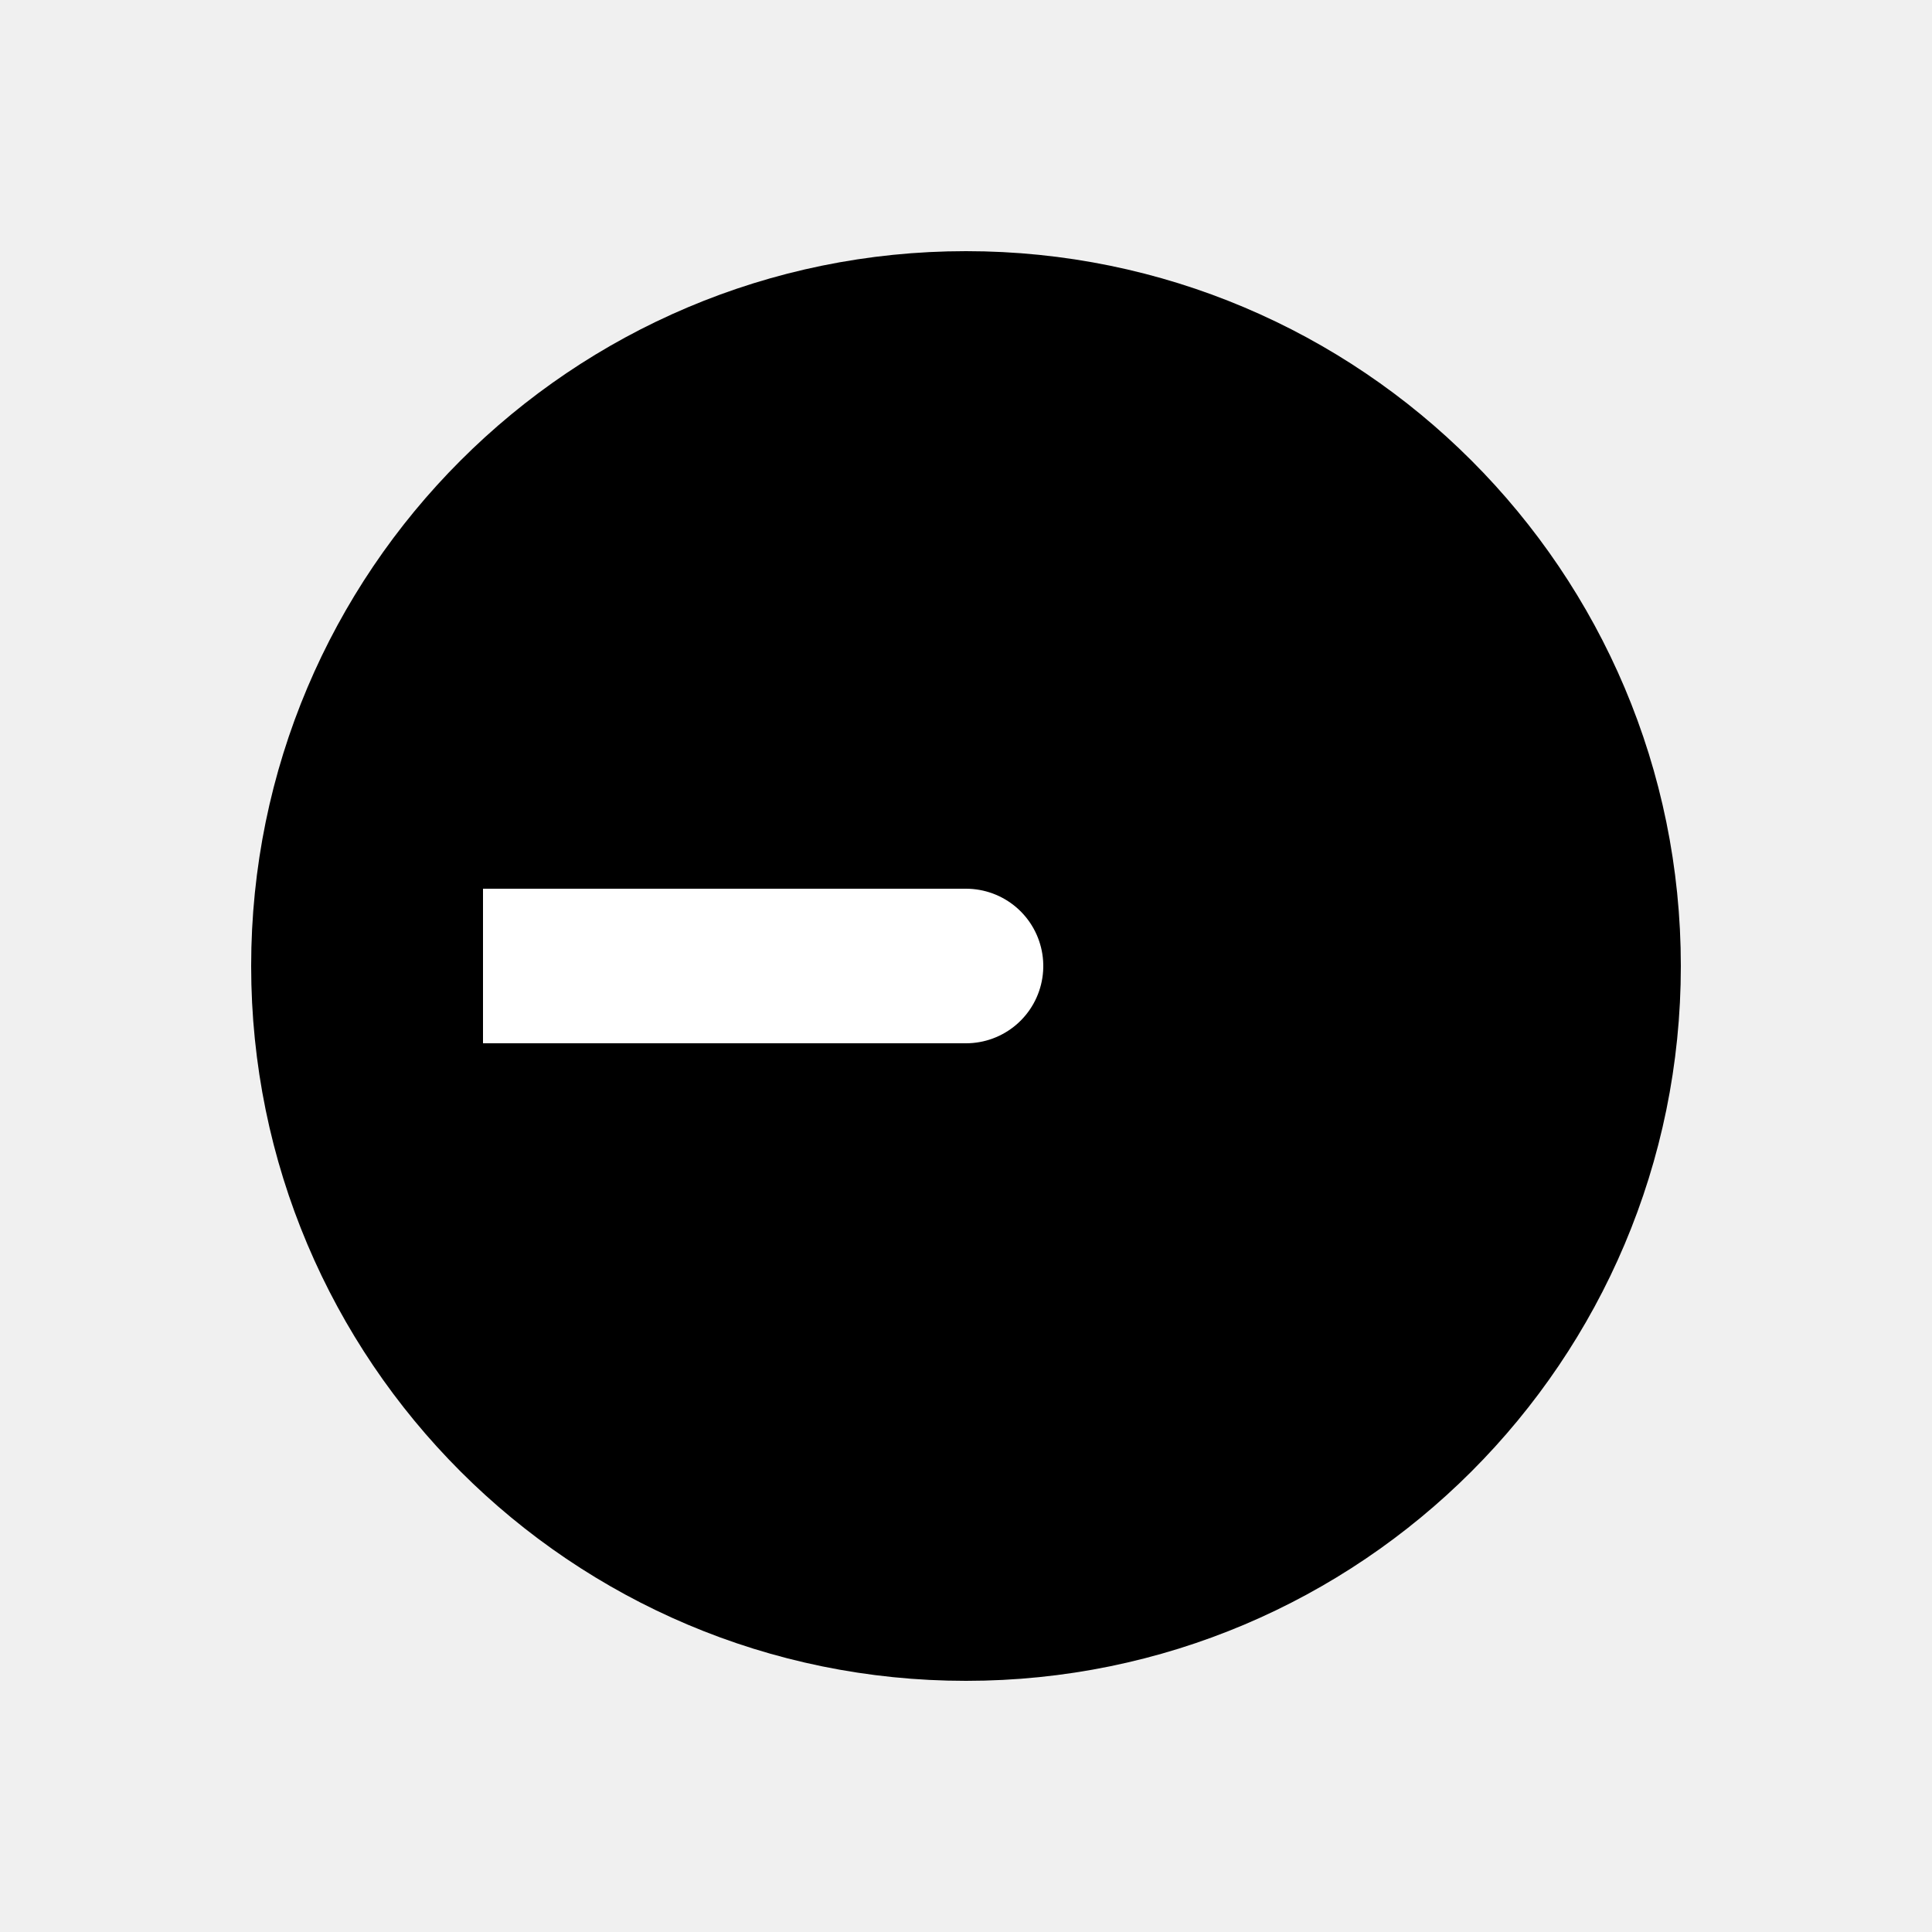
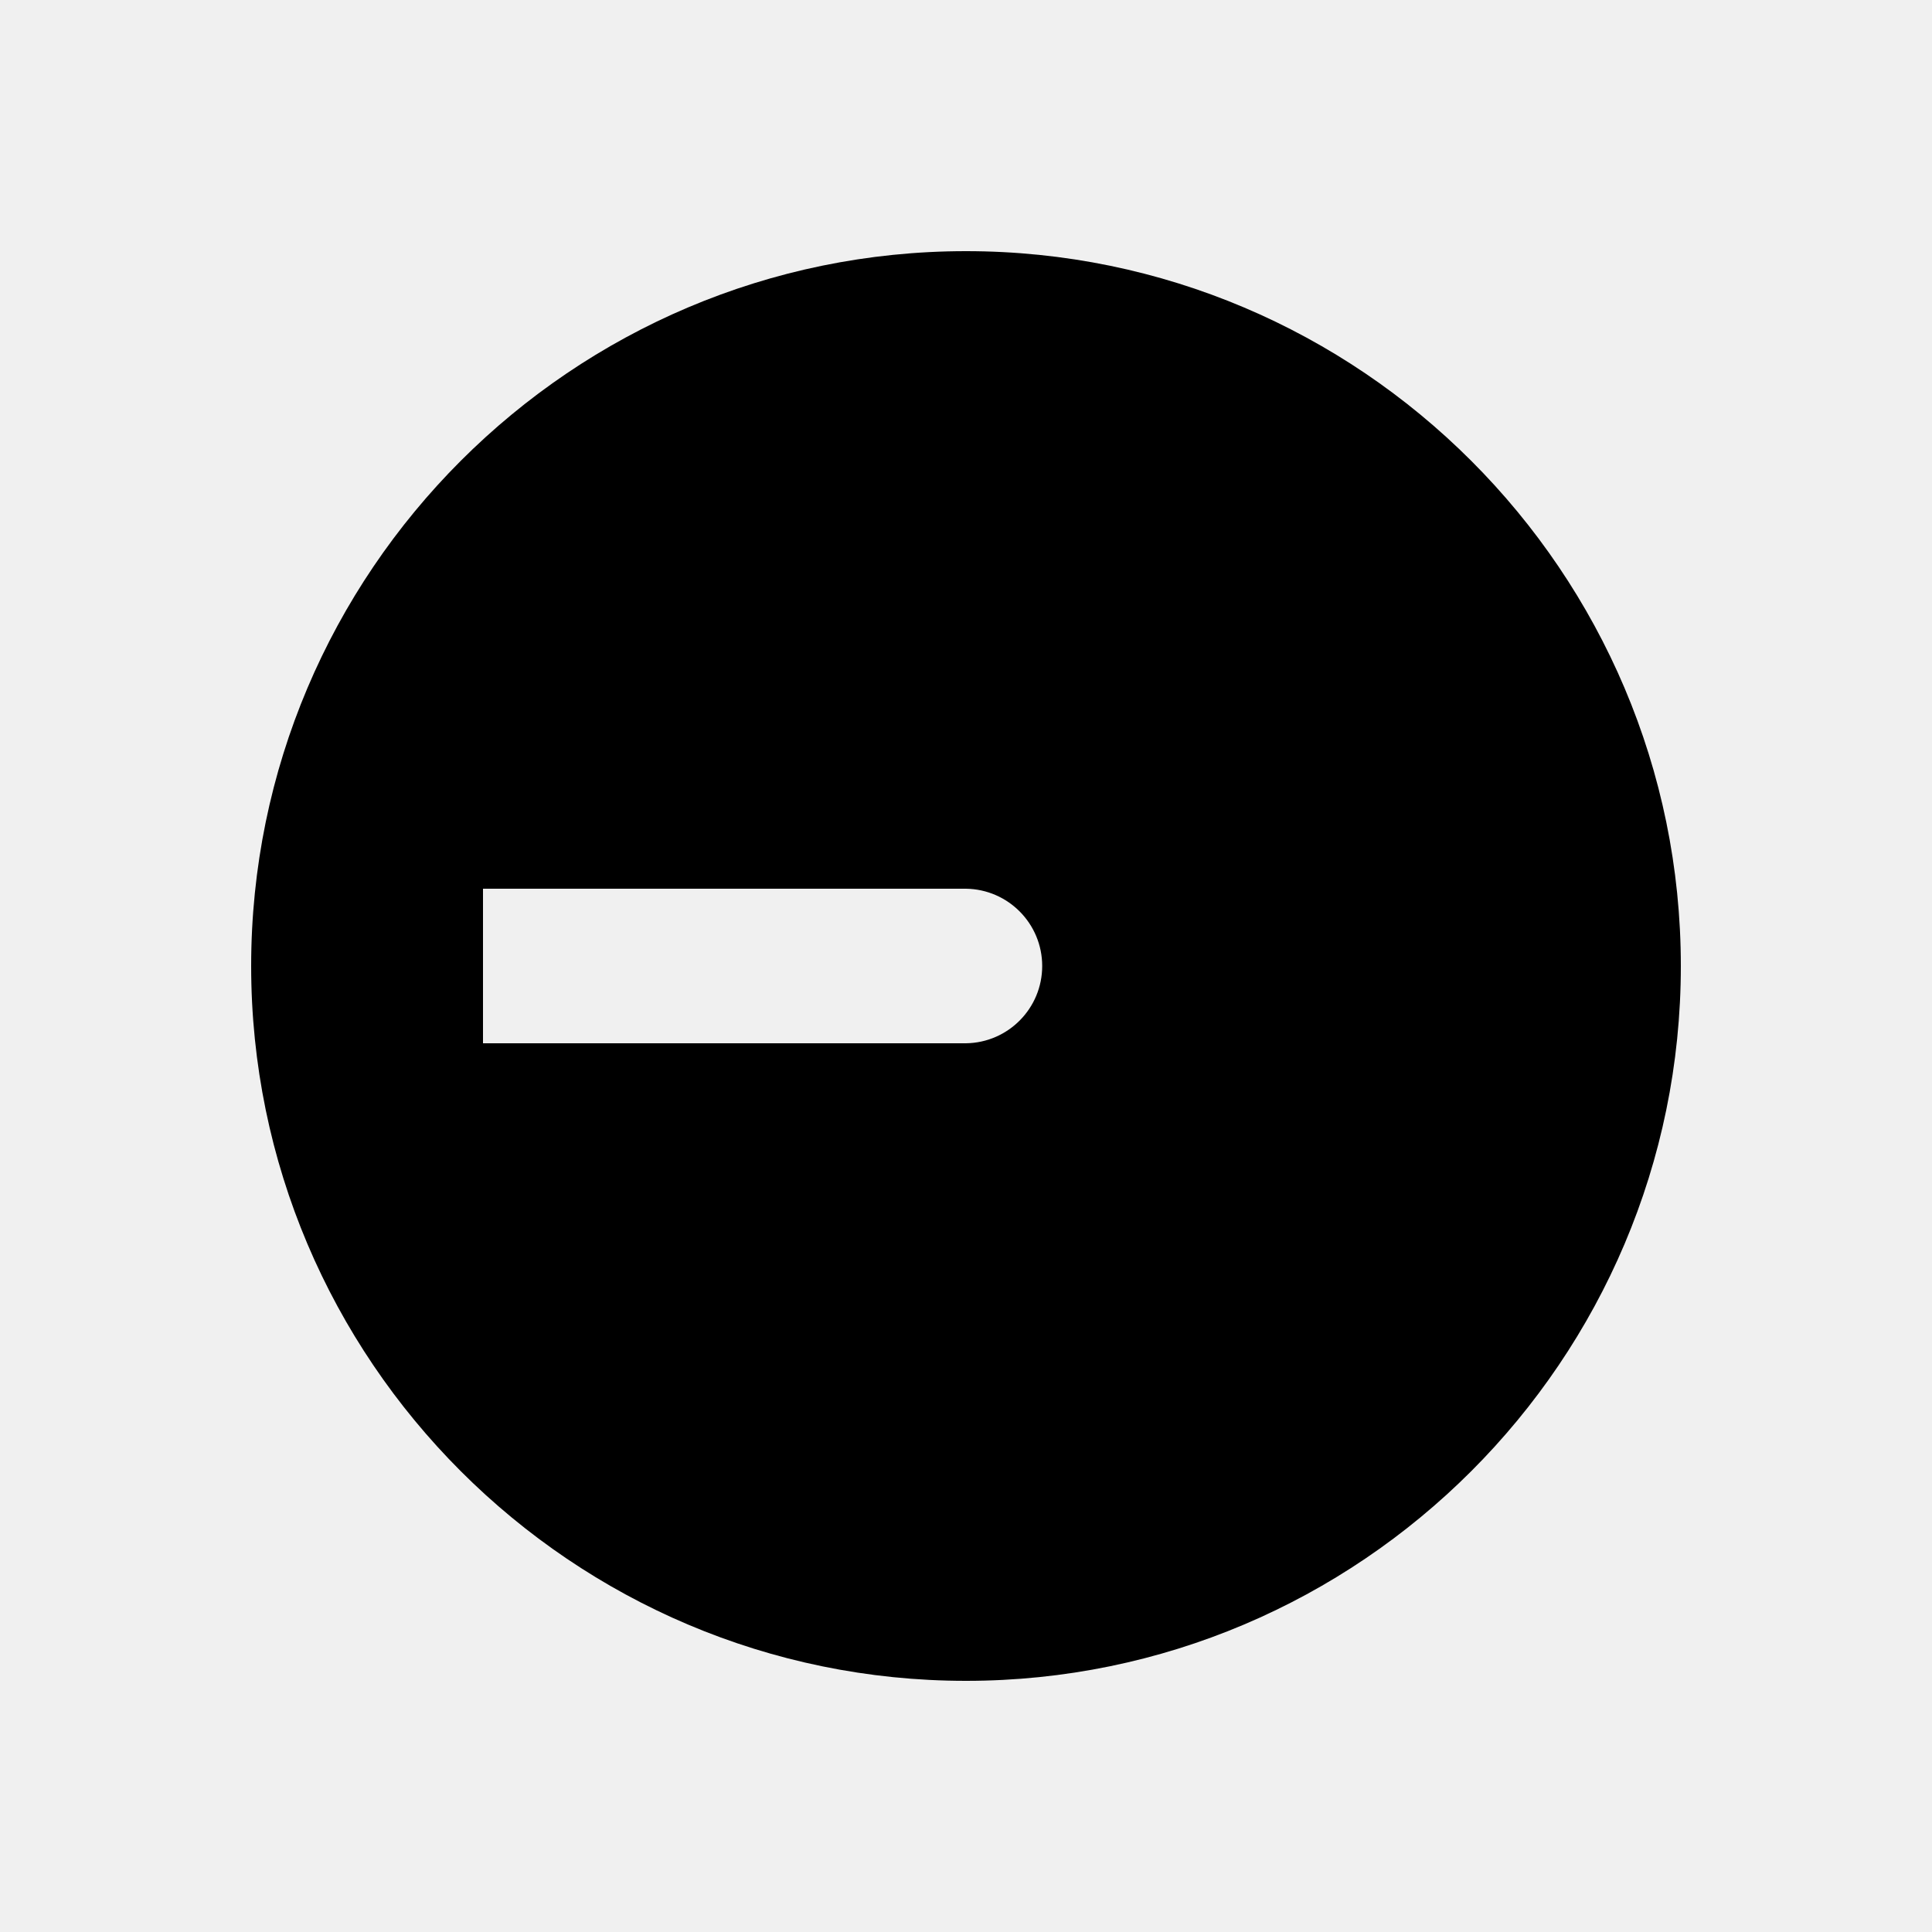
<svg xmlns="http://www.w3.org/2000/svg" height="1000" width="1000" version="1.1" id="h00m00" viewBox="0 0 1000 1000">
-   <g id="container">
-     <circle style="fill:#000000;stroke:#000000;stroke-width:60" id="frame" cx="500" cy="500" r="340" />
-     <g transform="translate(500,500) rotate(270)">
-       <path id="clock_09_45" style="fill:none; stroke:#FFF; stroke-width:80; stroke-linecap:square; stroke-linejoin:round" d="M -0.000,-140.000 L 0,0 l -0.000,-210.000" />
-     </g>
-   </g>
+   <defs id="defs10" />
+   <path id="path14" style="color:#000000;fill:#000000;stroke-width:60;-inkscape-stroke:none" d="M 500 130 C 296.011 130 130 296.011 130 500 C 130 703.989 296.011 870 500 870 C 703.989 870 870 703.989 870 500 C 870 296.011 703.989 130 500 130 z M 250 460 L 290 460 L 320 460 L 360 460 L 500 460 A 40.004 40.004 0 0 1 500 540 L 360 540 L 320 540 L 290 540 L 250 540 L 250 460 z " />
</svg>
